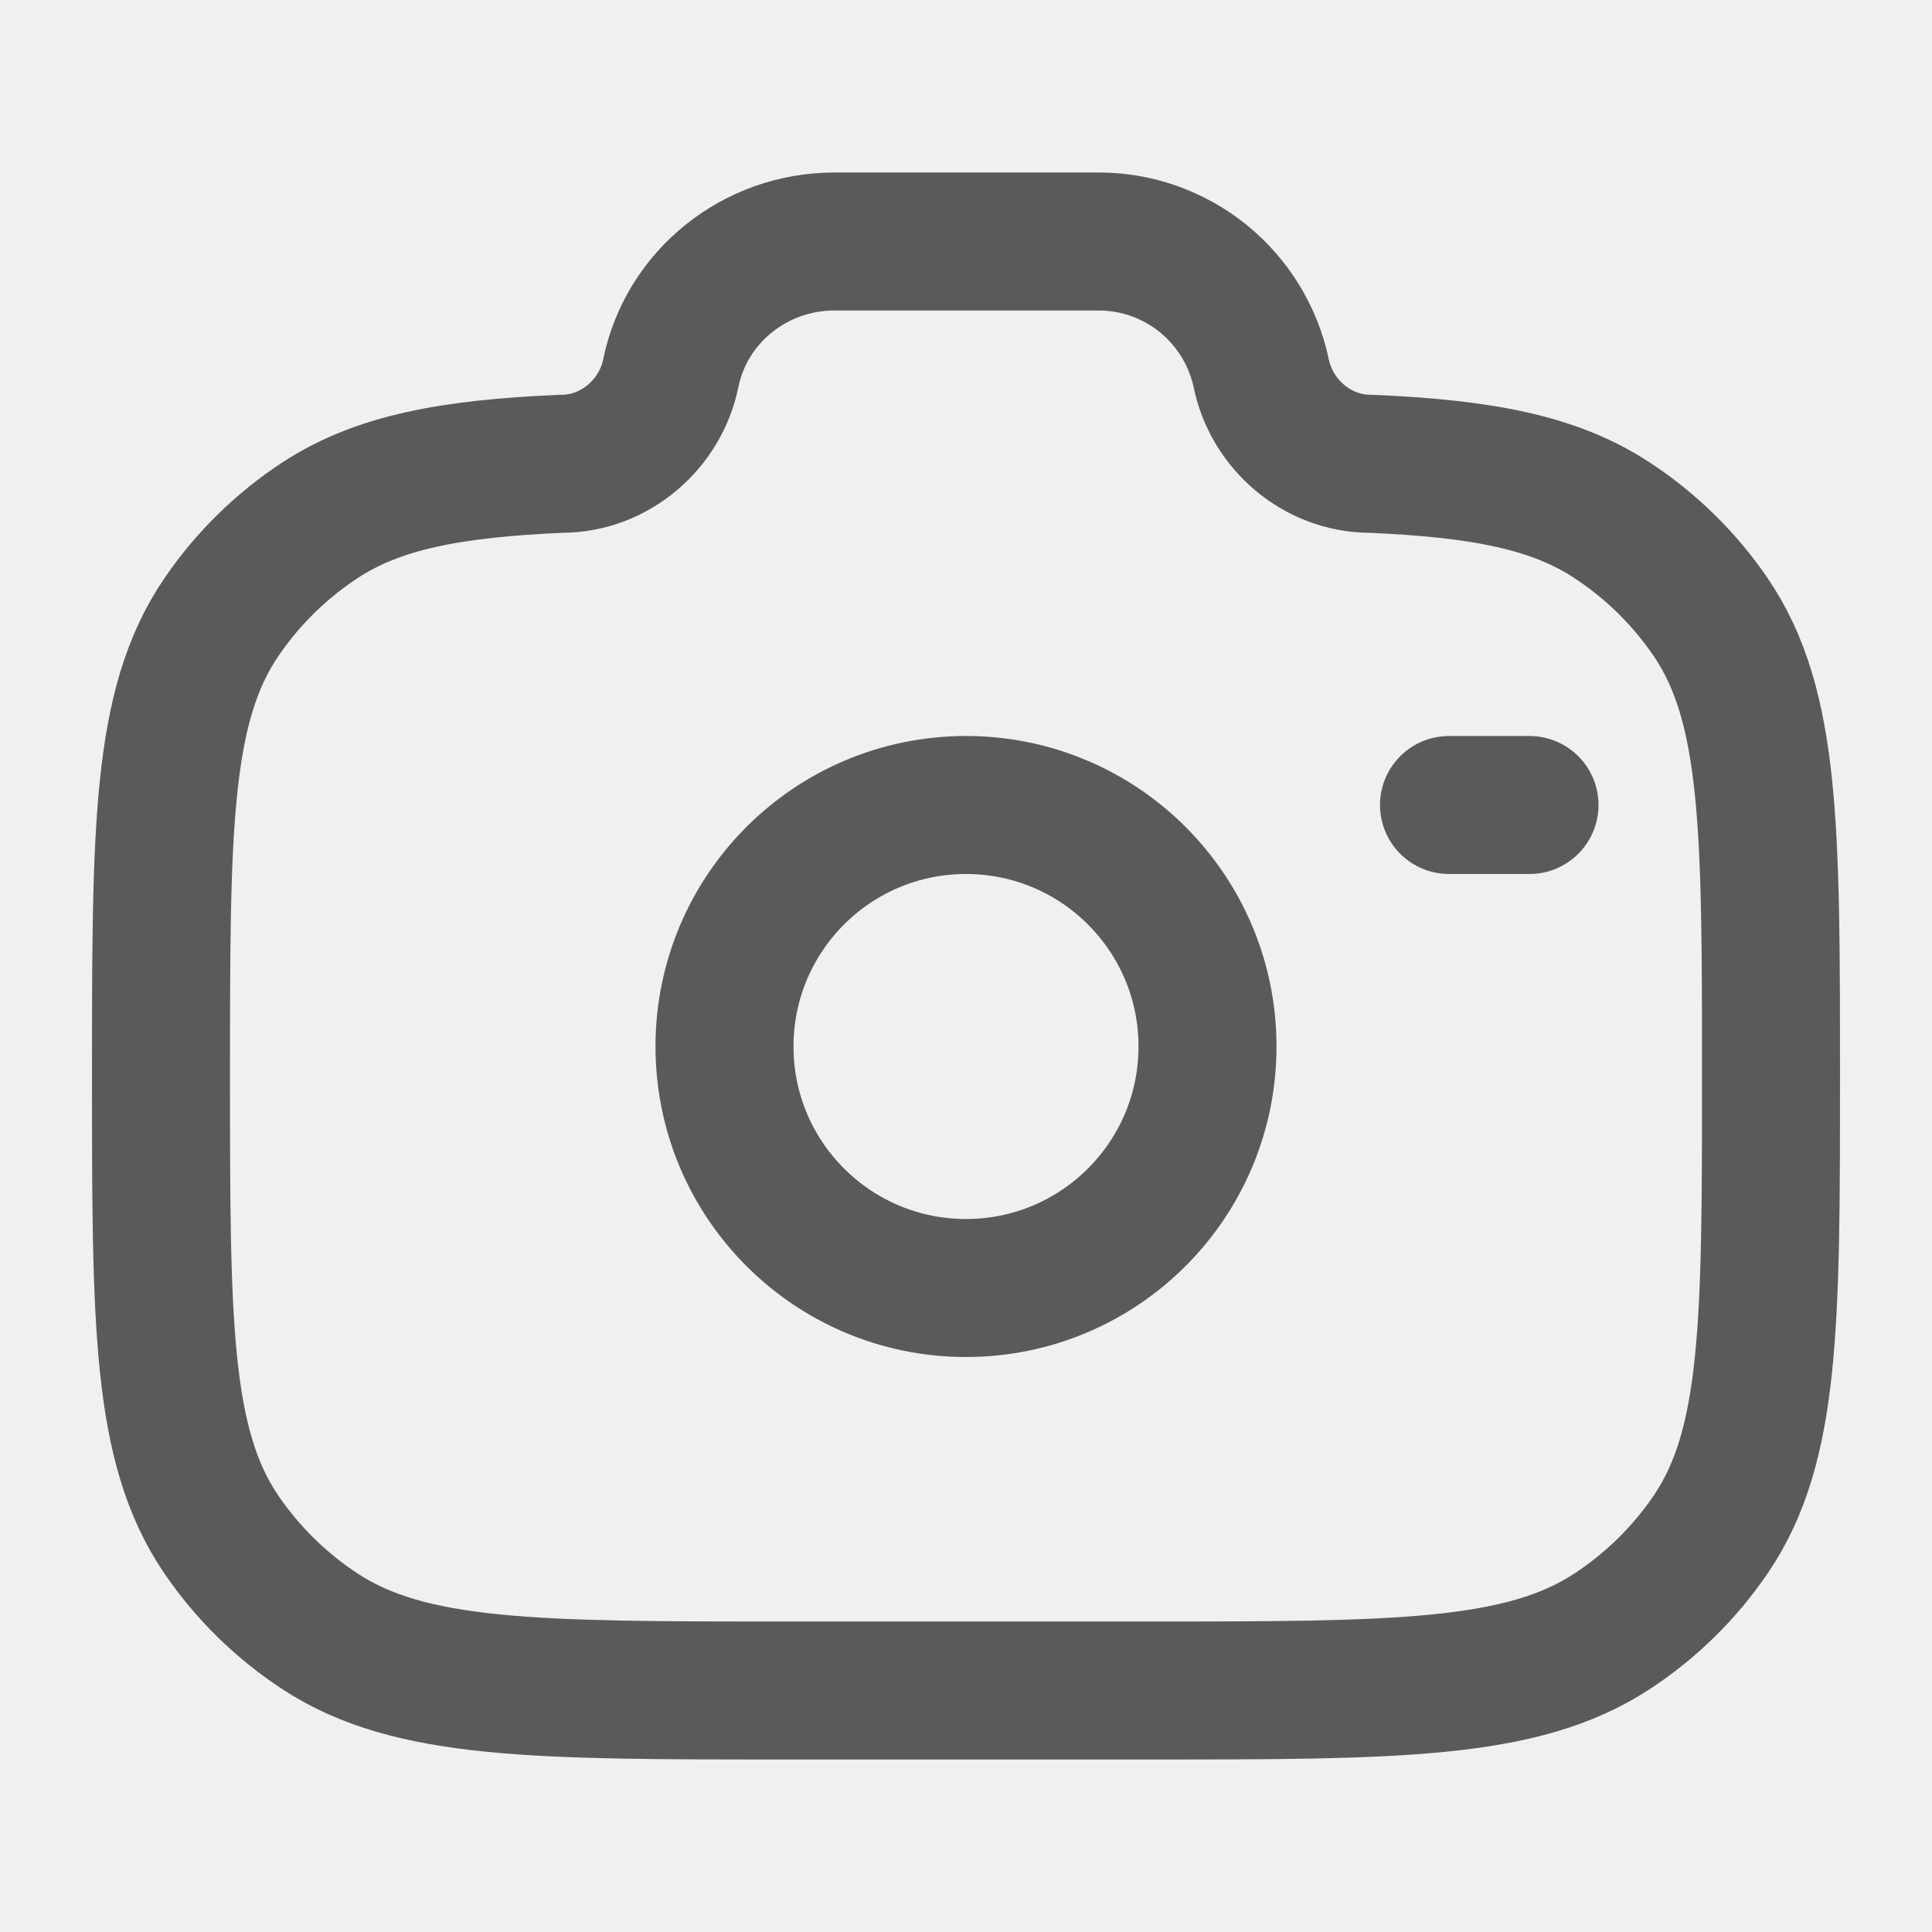
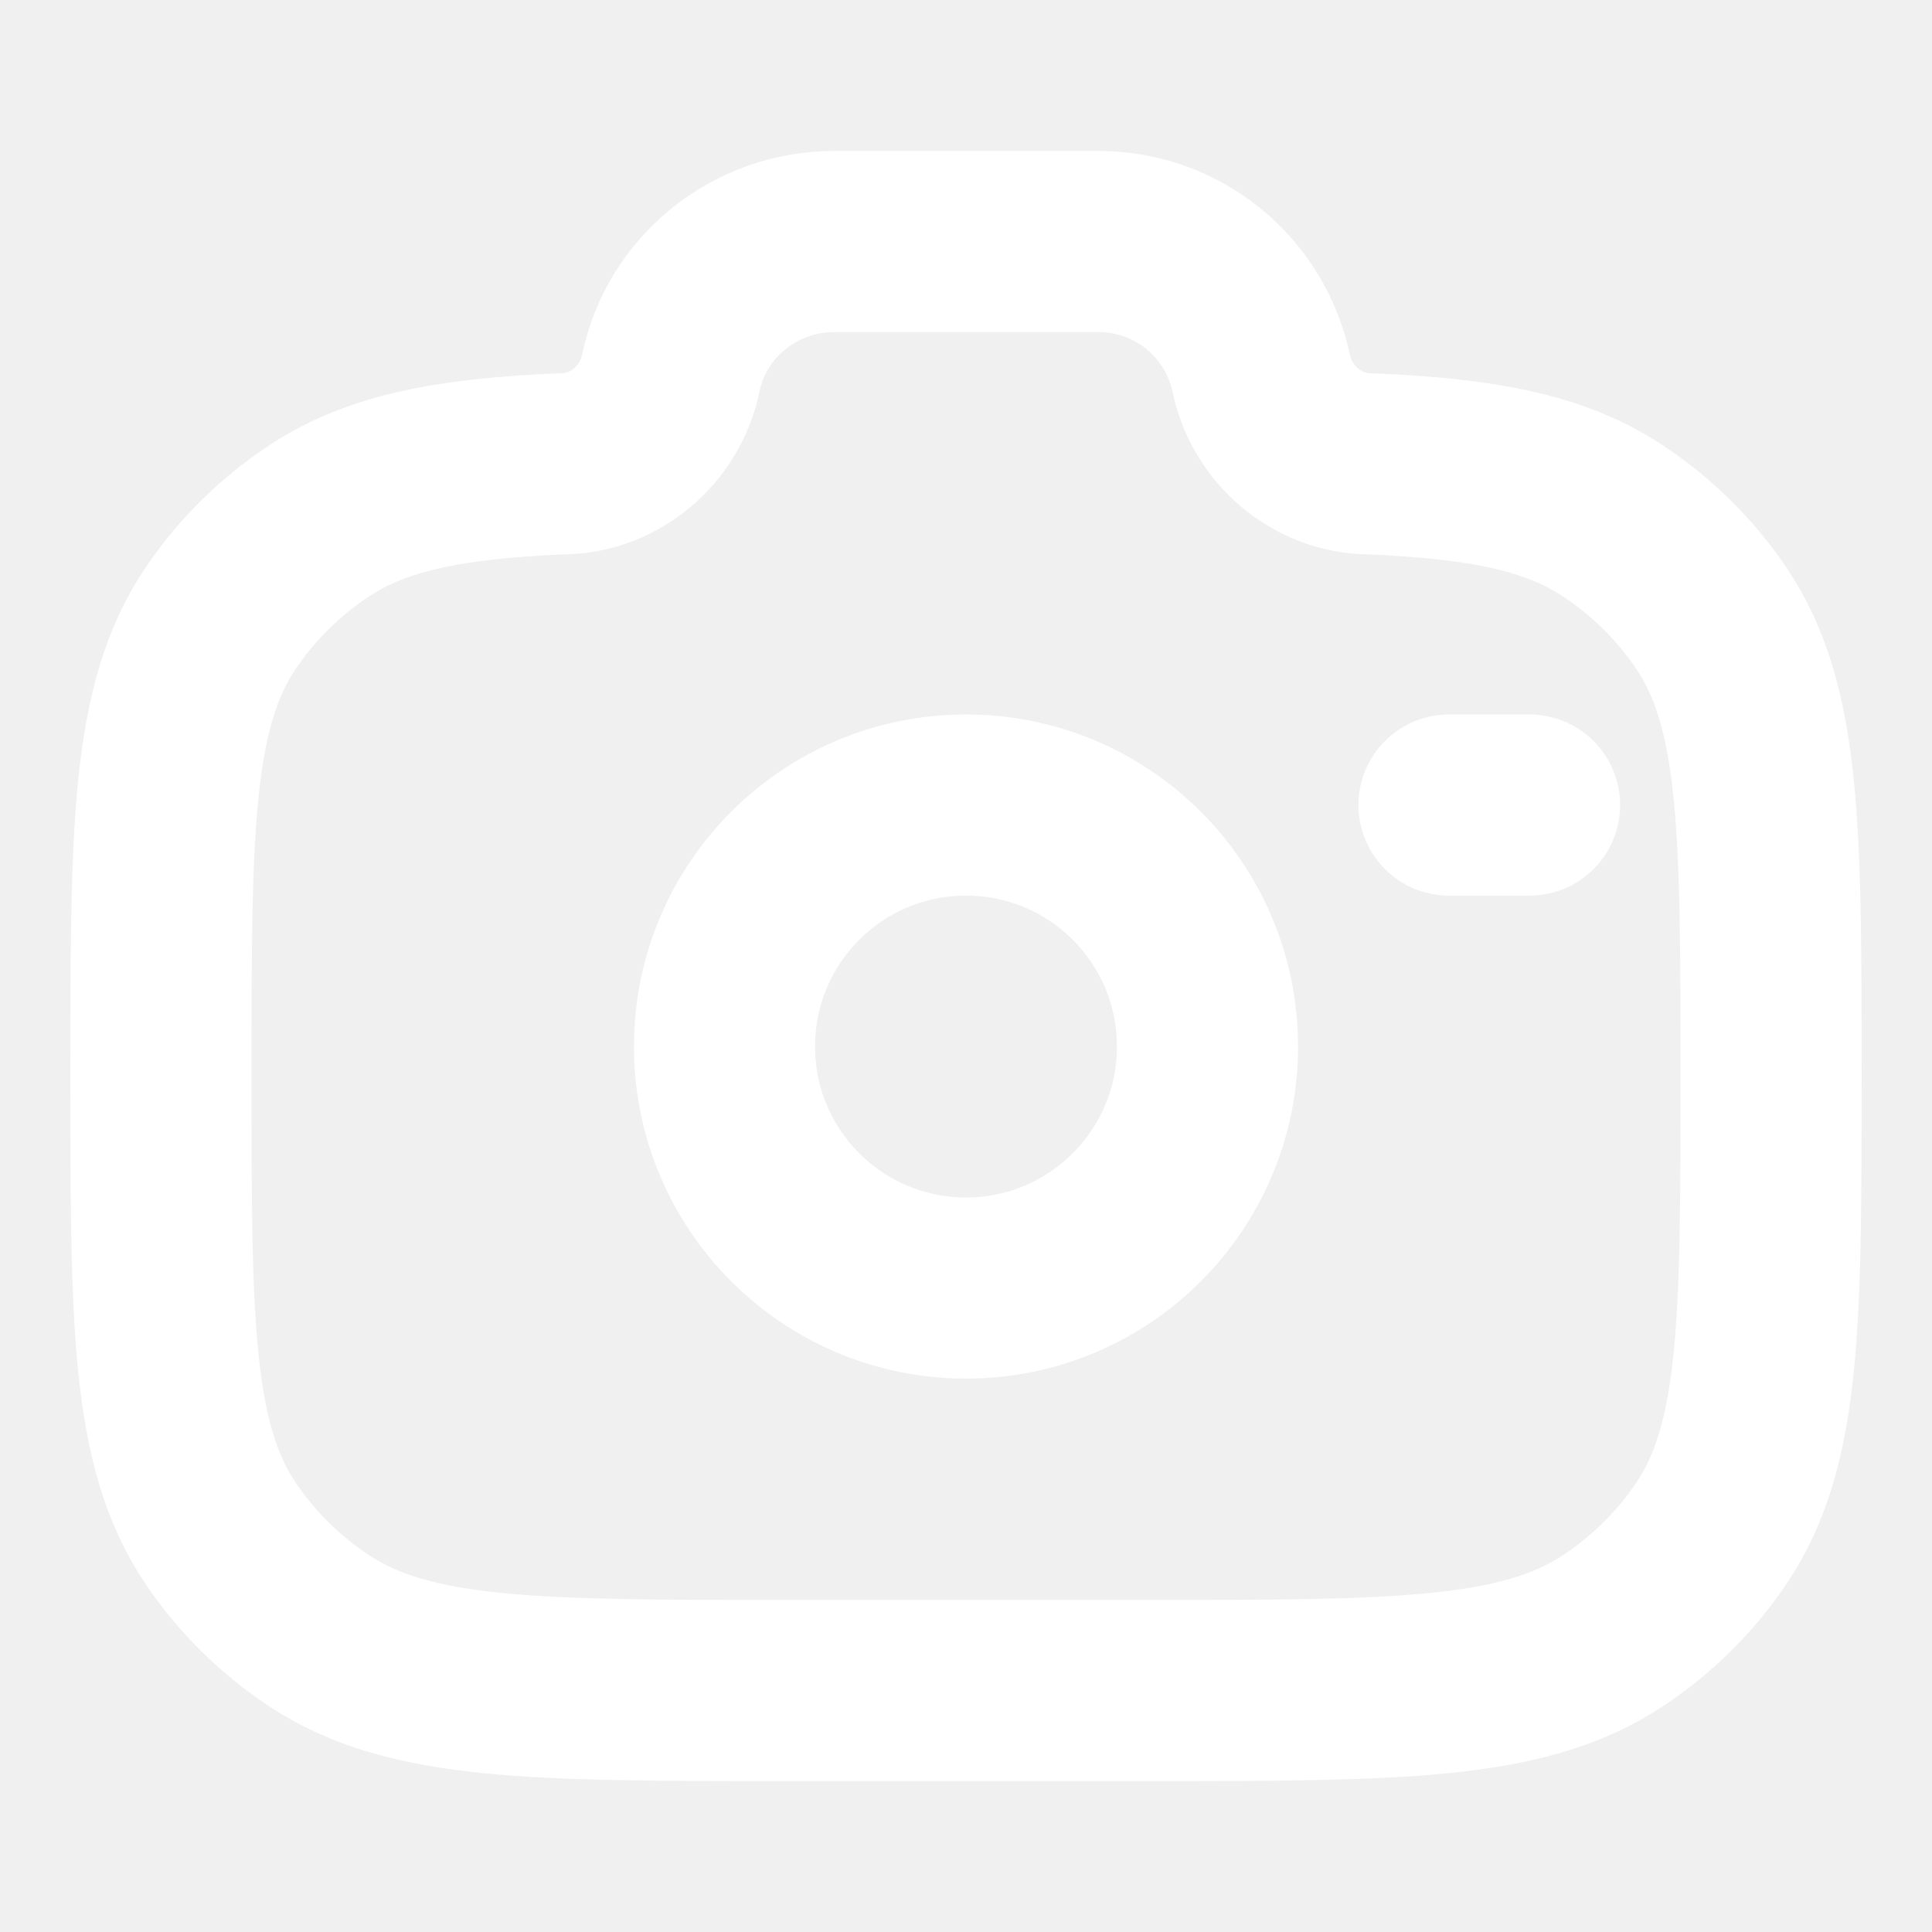
- <svg xmlns="http://www.w3.org/2000/svg" width="21" height="21" viewBox="0 0 21 21" fill="none">
-   <path d="M10.5 14C11.95 14 13.125 12.825 13.125 11.375C13.125 9.925 11.95 8.75 10.5 8.75C9.05 8.75 7.875 9.925 7.875 11.375C7.875 12.825 9.05 14 10.5 14Z" stroke="#595A5C" stroke-width="1.5" />
-   <path d="M8.556 18.375H12.444C15.175 18.375 16.541 18.375 17.522 17.732C17.945 17.455 18.31 17.097 18.595 16.678C19.25 15.716 19.25 14.374 19.25 11.694C19.25 9.013 19.25 7.671 18.595 6.709C18.31 6.29 17.945 5.932 17.522 5.655C16.892 5.241 16.103 5.093 14.894 5.041C14.318 5.041 13.822 4.612 13.709 4.057C13.622 3.65 13.398 3.285 13.074 3.024C12.75 2.763 12.346 2.622 11.93 2.625H9.07C8.206 2.625 7.461 3.224 7.291 4.057C7.178 4.612 6.682 5.041 6.106 5.041C4.898 5.093 4.109 5.242 3.478 5.655C3.055 5.933 2.691 6.29 2.406 6.709C1.75 7.671 1.75 9.012 1.75 11.694C1.75 14.375 1.75 15.715 2.405 16.678C2.689 17.095 3.053 17.453 3.478 17.732C4.459 18.375 5.825 18.375 8.556 18.375Z" stroke="#595A5C" stroke-width="1.5" />
-   <path d="M16.625 8.75H15.75" stroke="#595A5C" stroke-width="1.5" stroke-linecap="round" />
+ <svg xmlns="http://www.w3.org/2000/svg" width="16" height="16" viewBox="0 0 16 16" fill="none">
+   <path d="M8 10.667C9.105 10.667 10 9.771 10 8.667C10 7.562 9.105 6.667 8 6.667C6.895 6.667 6 7.562 6 8.667C6 9.771 6.895 10.667 8 10.667Z" stroke="white" stroke-width="1.5" />
+   <path d="M6.519 14H9.481C11.562 14 12.603 14 13.35 13.51C13.672 13.299 13.95 13.026 14.167 12.707C14.667 11.974 14.667 10.952 14.667 8.909C14.667 6.867 14.667 5.845 14.167 5.111C13.95 4.793 13.672 4.52 13.35 4.309C12.87 3.993 12.269 3.881 11.348 3.841C10.909 3.841 10.531 3.514 10.445 3.091C10.379 2.781 10.208 2.503 9.961 2.304C9.714 2.105 9.406 1.998 9.089 2H6.911C6.252 2 5.685 2.457 5.555 3.091C5.469 3.514 5.091 3.841 4.652 3.841C3.732 3.881 3.131 3.994 2.65 4.309C2.328 4.52 2.05 4.793 1.833 5.111C1.333 5.845 1.333 6.866 1.333 8.909C1.333 10.953 1.333 11.973 1.833 12.707C2.049 13.025 2.326 13.297 2.65 13.51C3.397 14 4.438 14 6.519 14Z" stroke="white" stroke-width="1.5" />
+   <path d="M12.667 6.667H12" stroke="white" stroke-width="1.5" stroke-linecap="round" />
</svg>
